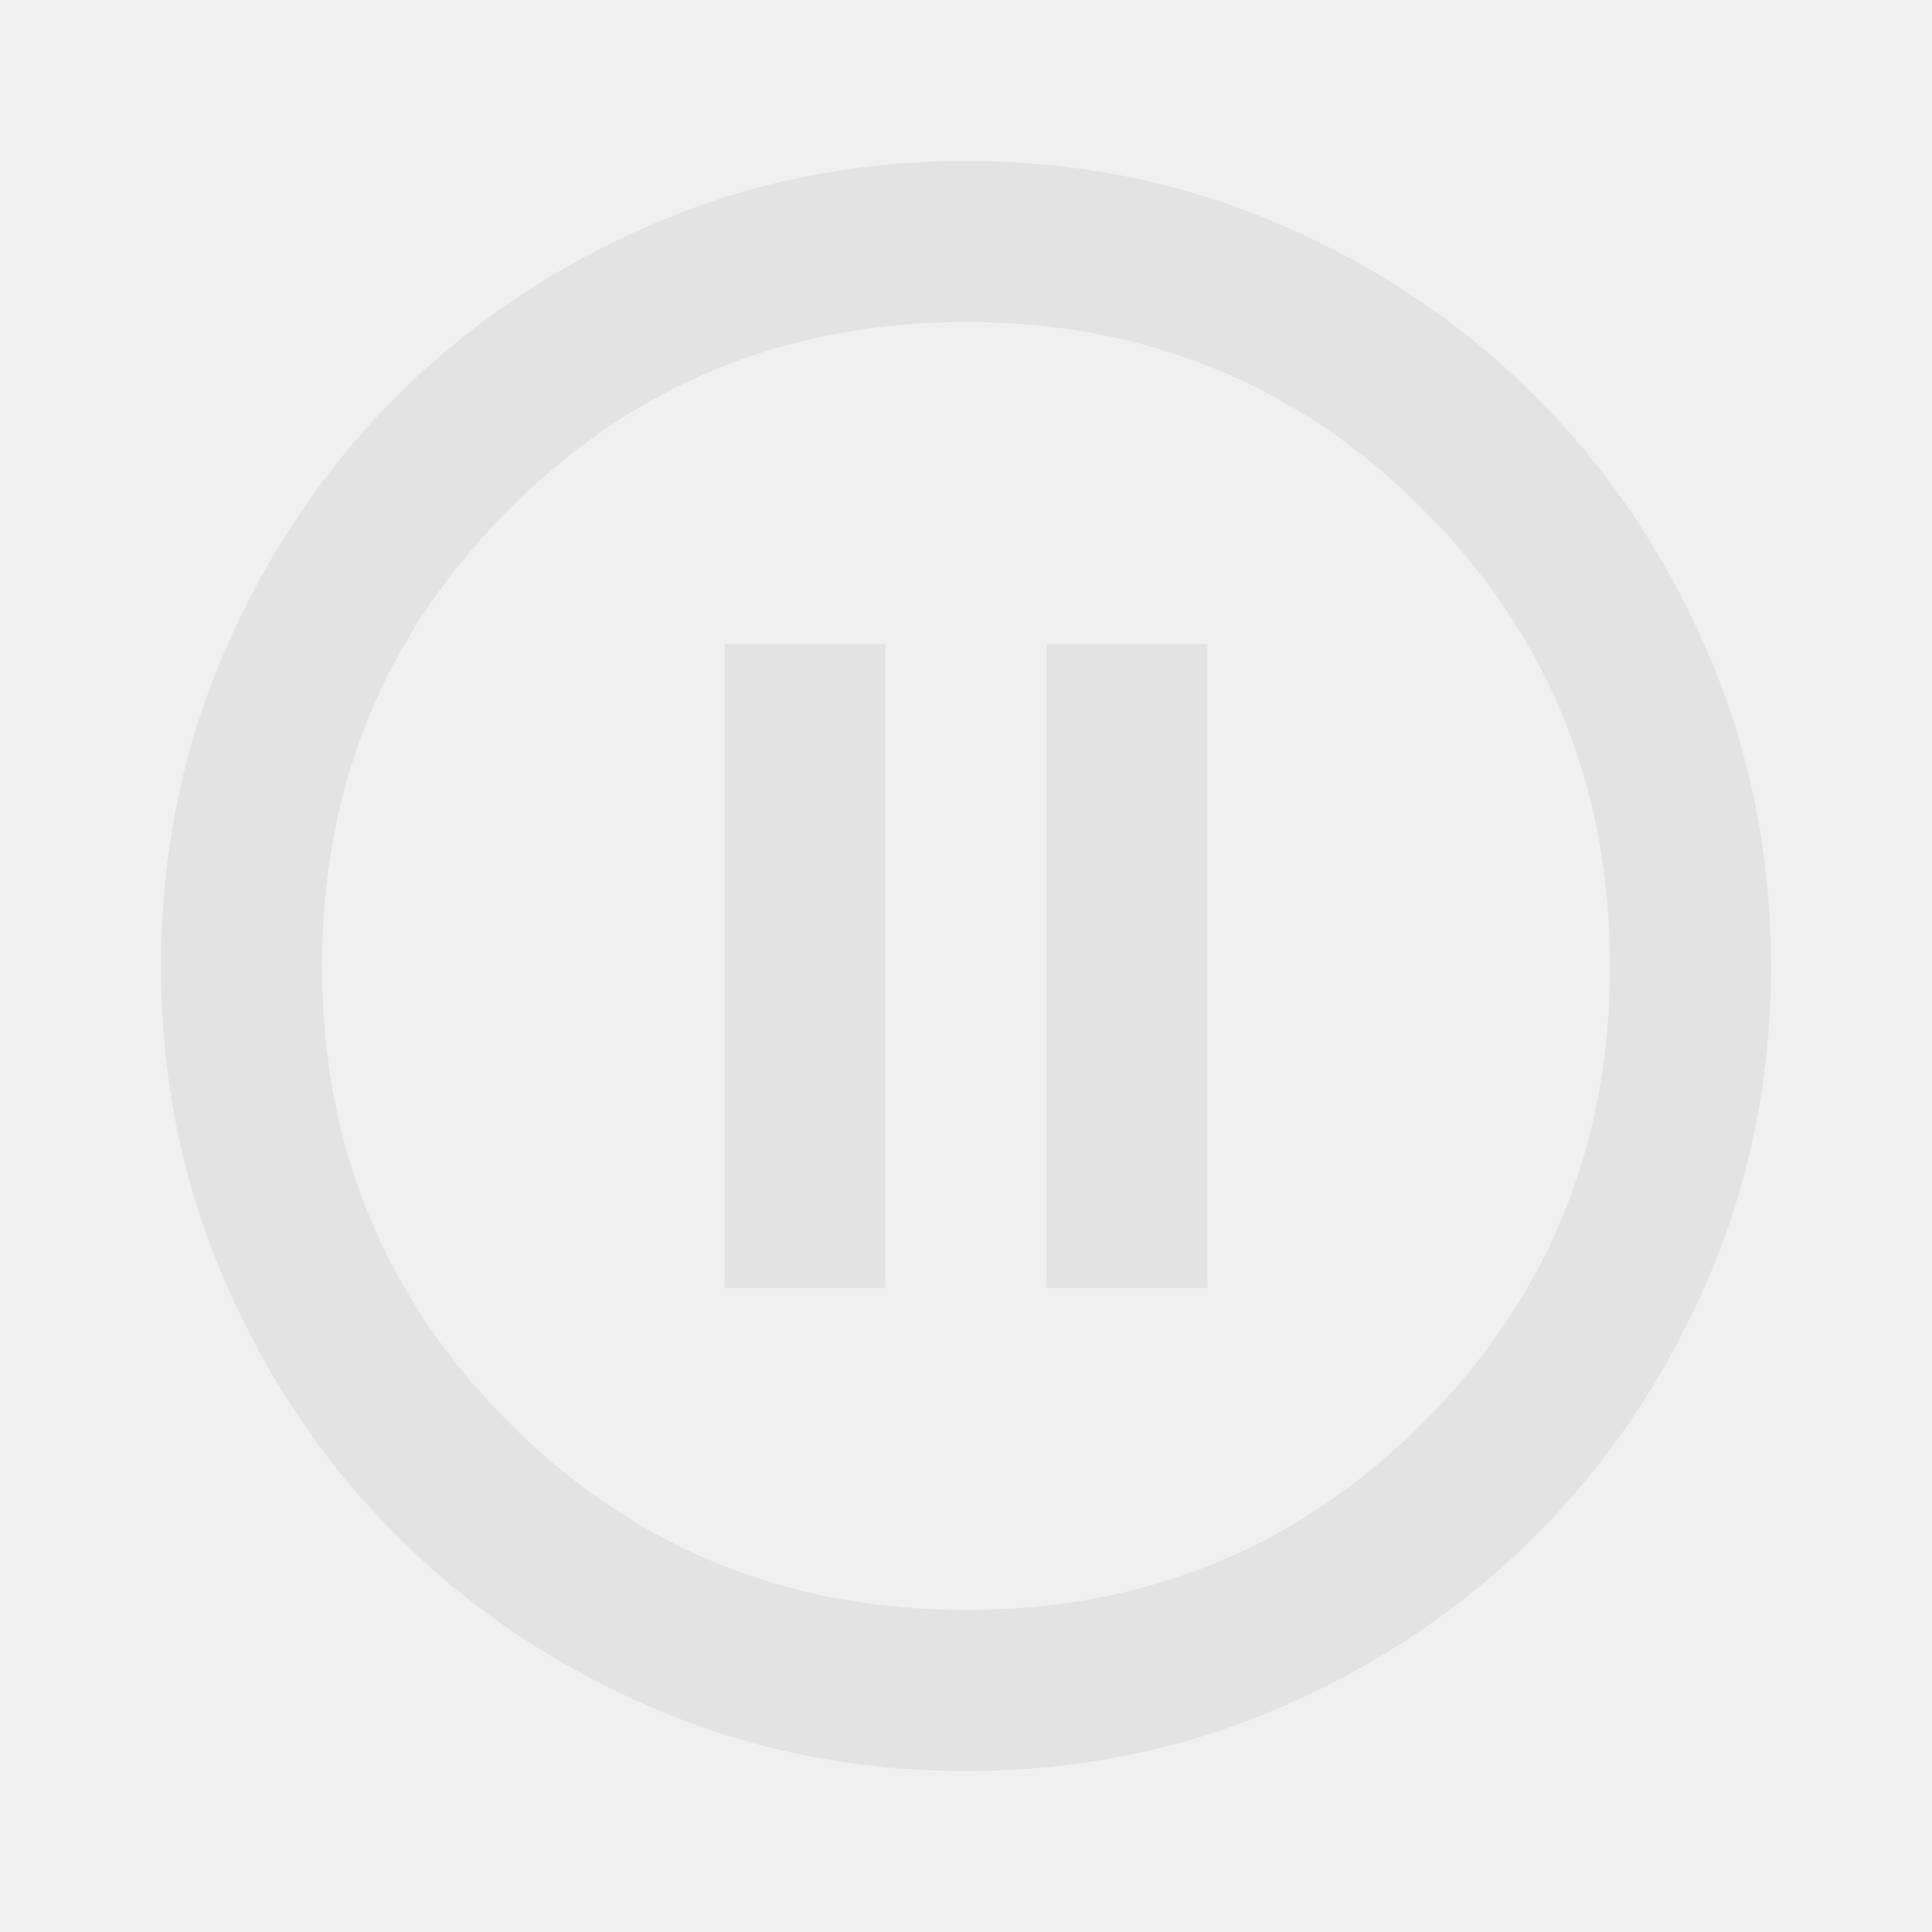
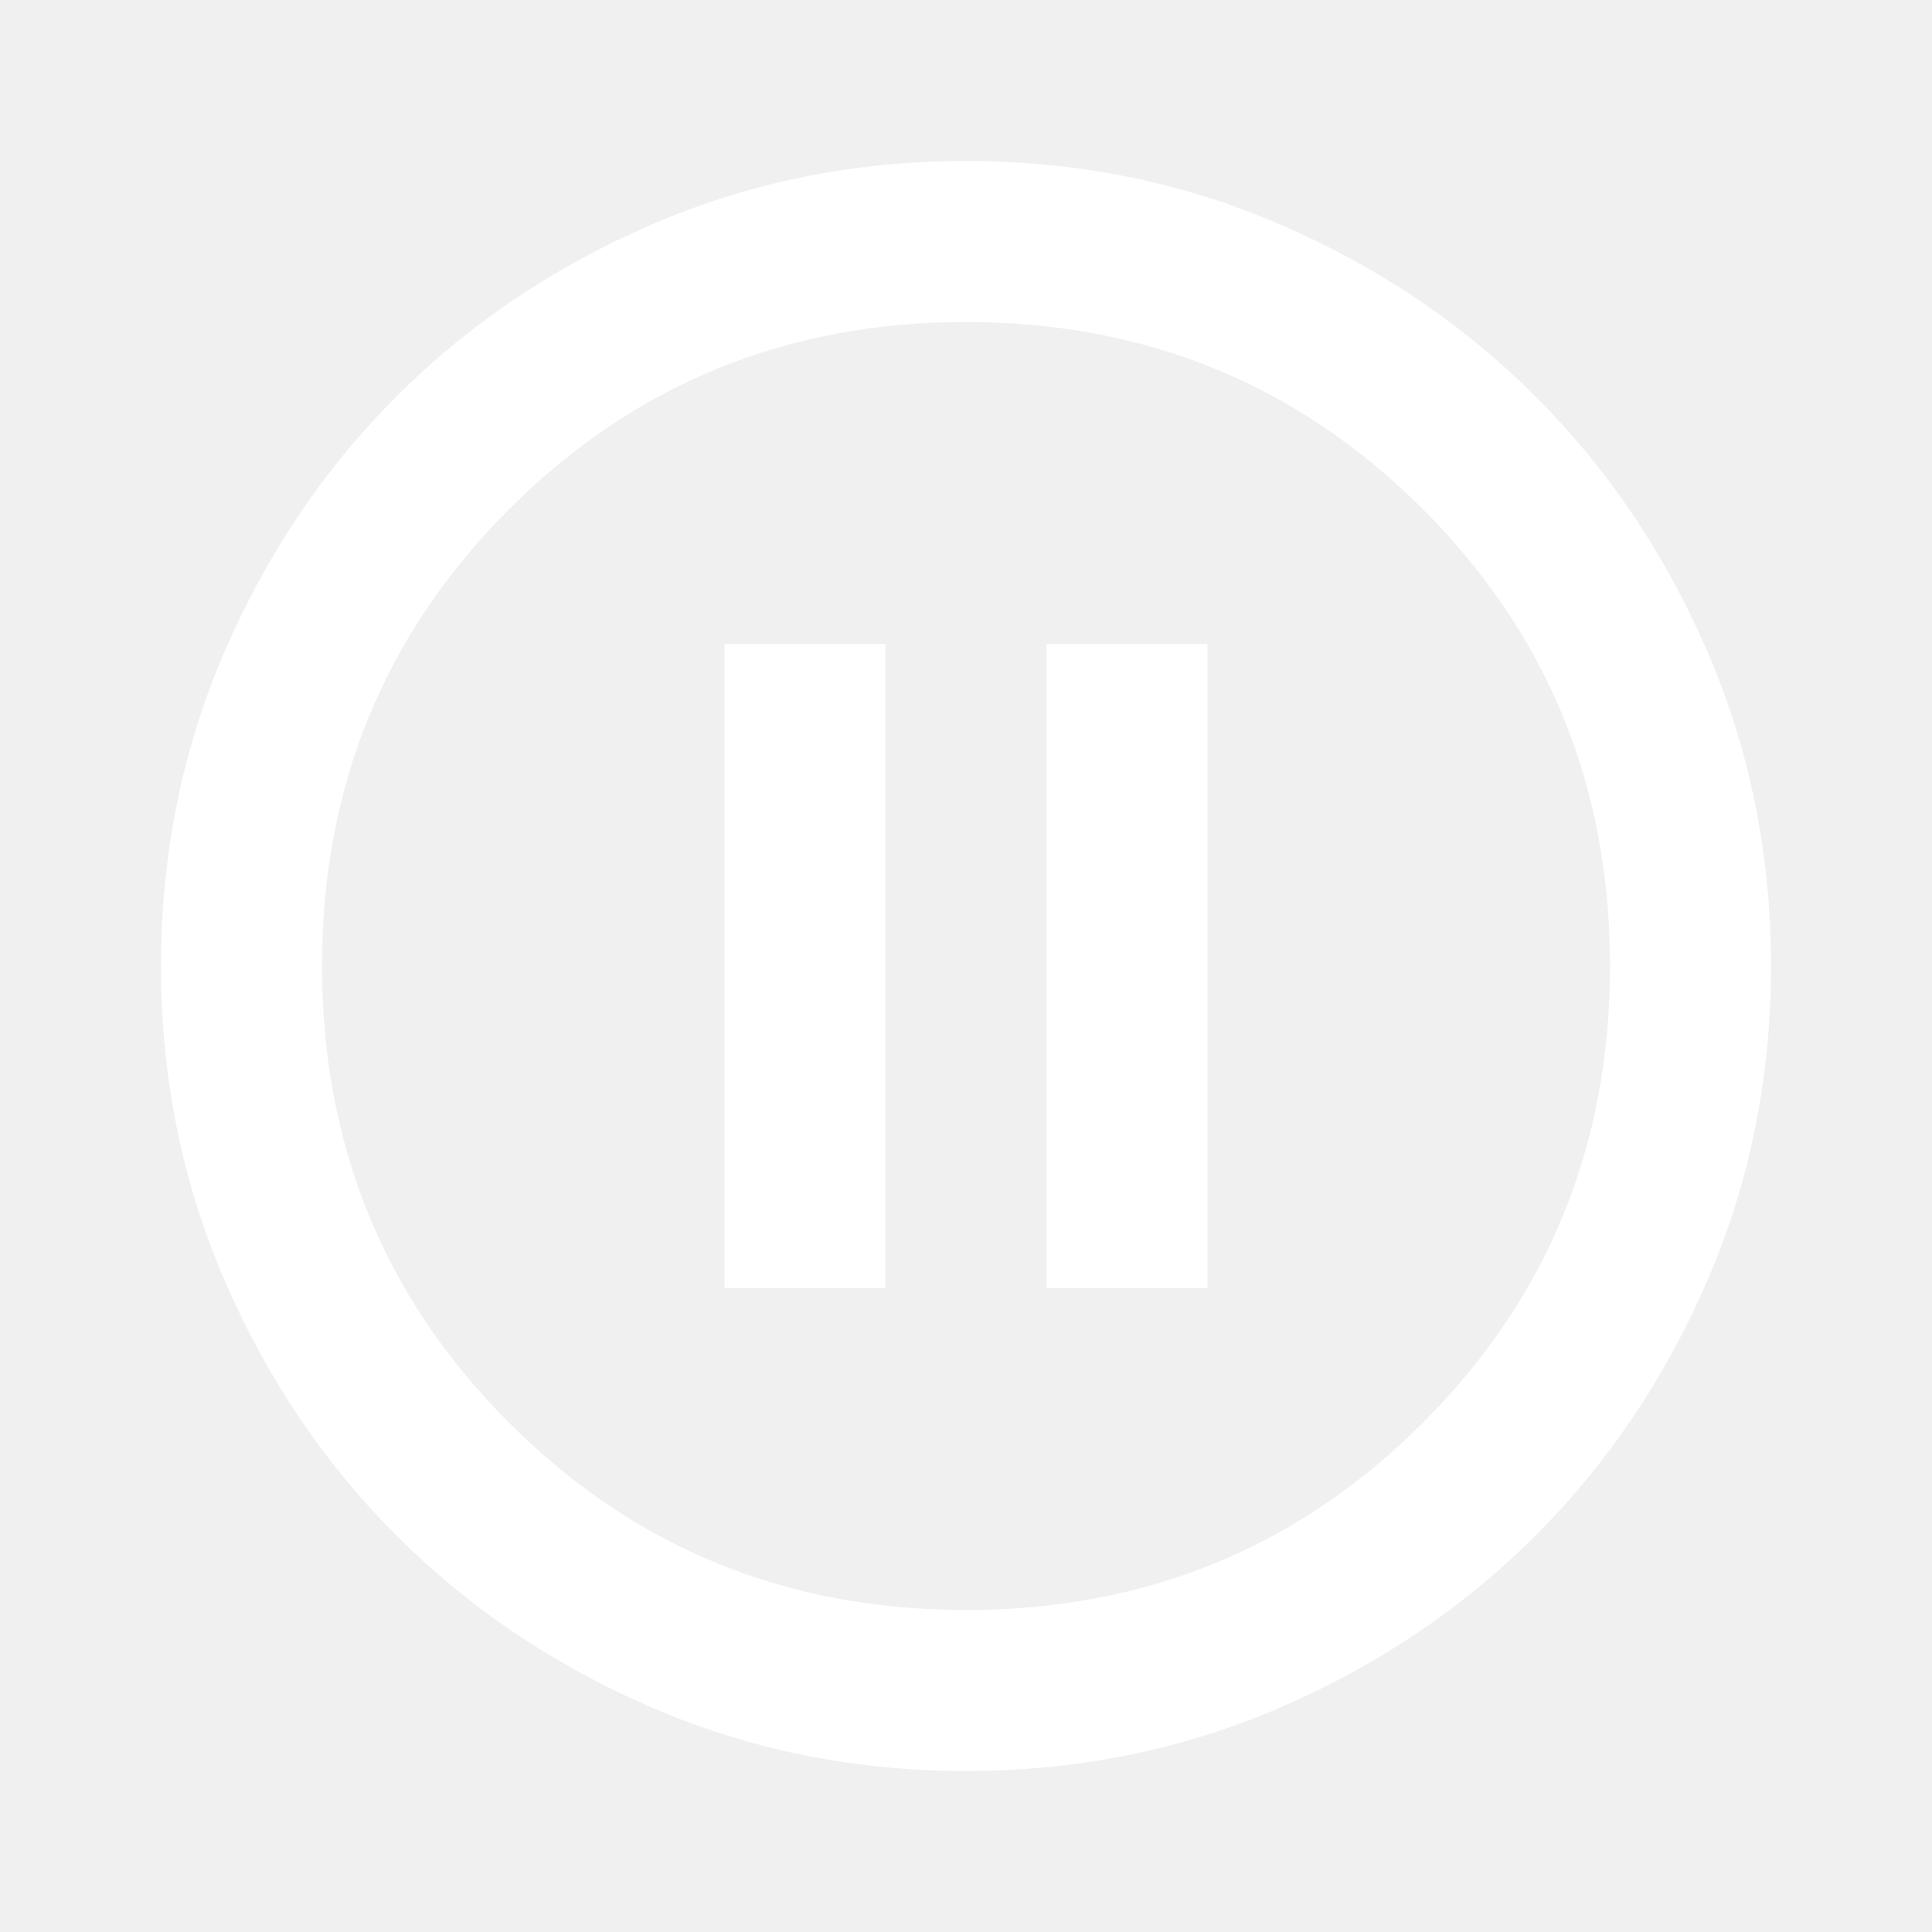
- <svg xmlns="http://www.w3.org/2000/svg" height="24px" viewBox="0 -960 960 960" width="24px" fill="#e3e3e3">
+ <svg xmlns="http://www.w3.org/2000/svg" height="24px" viewBox="0 -960 960 960" width="24px" fill="#FFFFFF">
  <path d="M360-320h80v-320h-80v320Zm160 0h80v-320h-80v320ZM480-80q-83 0-156-31.5T197-197q-54-54-85.5-127T80-480q0-83 31.5-156T197-763q54-54 127-85.5T480-880q83 0 156 31.5T763-763q54 54 85.5 127T880-480q0 83-31.5 156T763-197q-54 54-127 85.5T480-80Zm0-80q134 0 227-93t93-227q0-134-93-227t-227-93q-134 0-227 93t-93 227q0 134 93 227t227 93Zm0-320Z" />
</svg>
